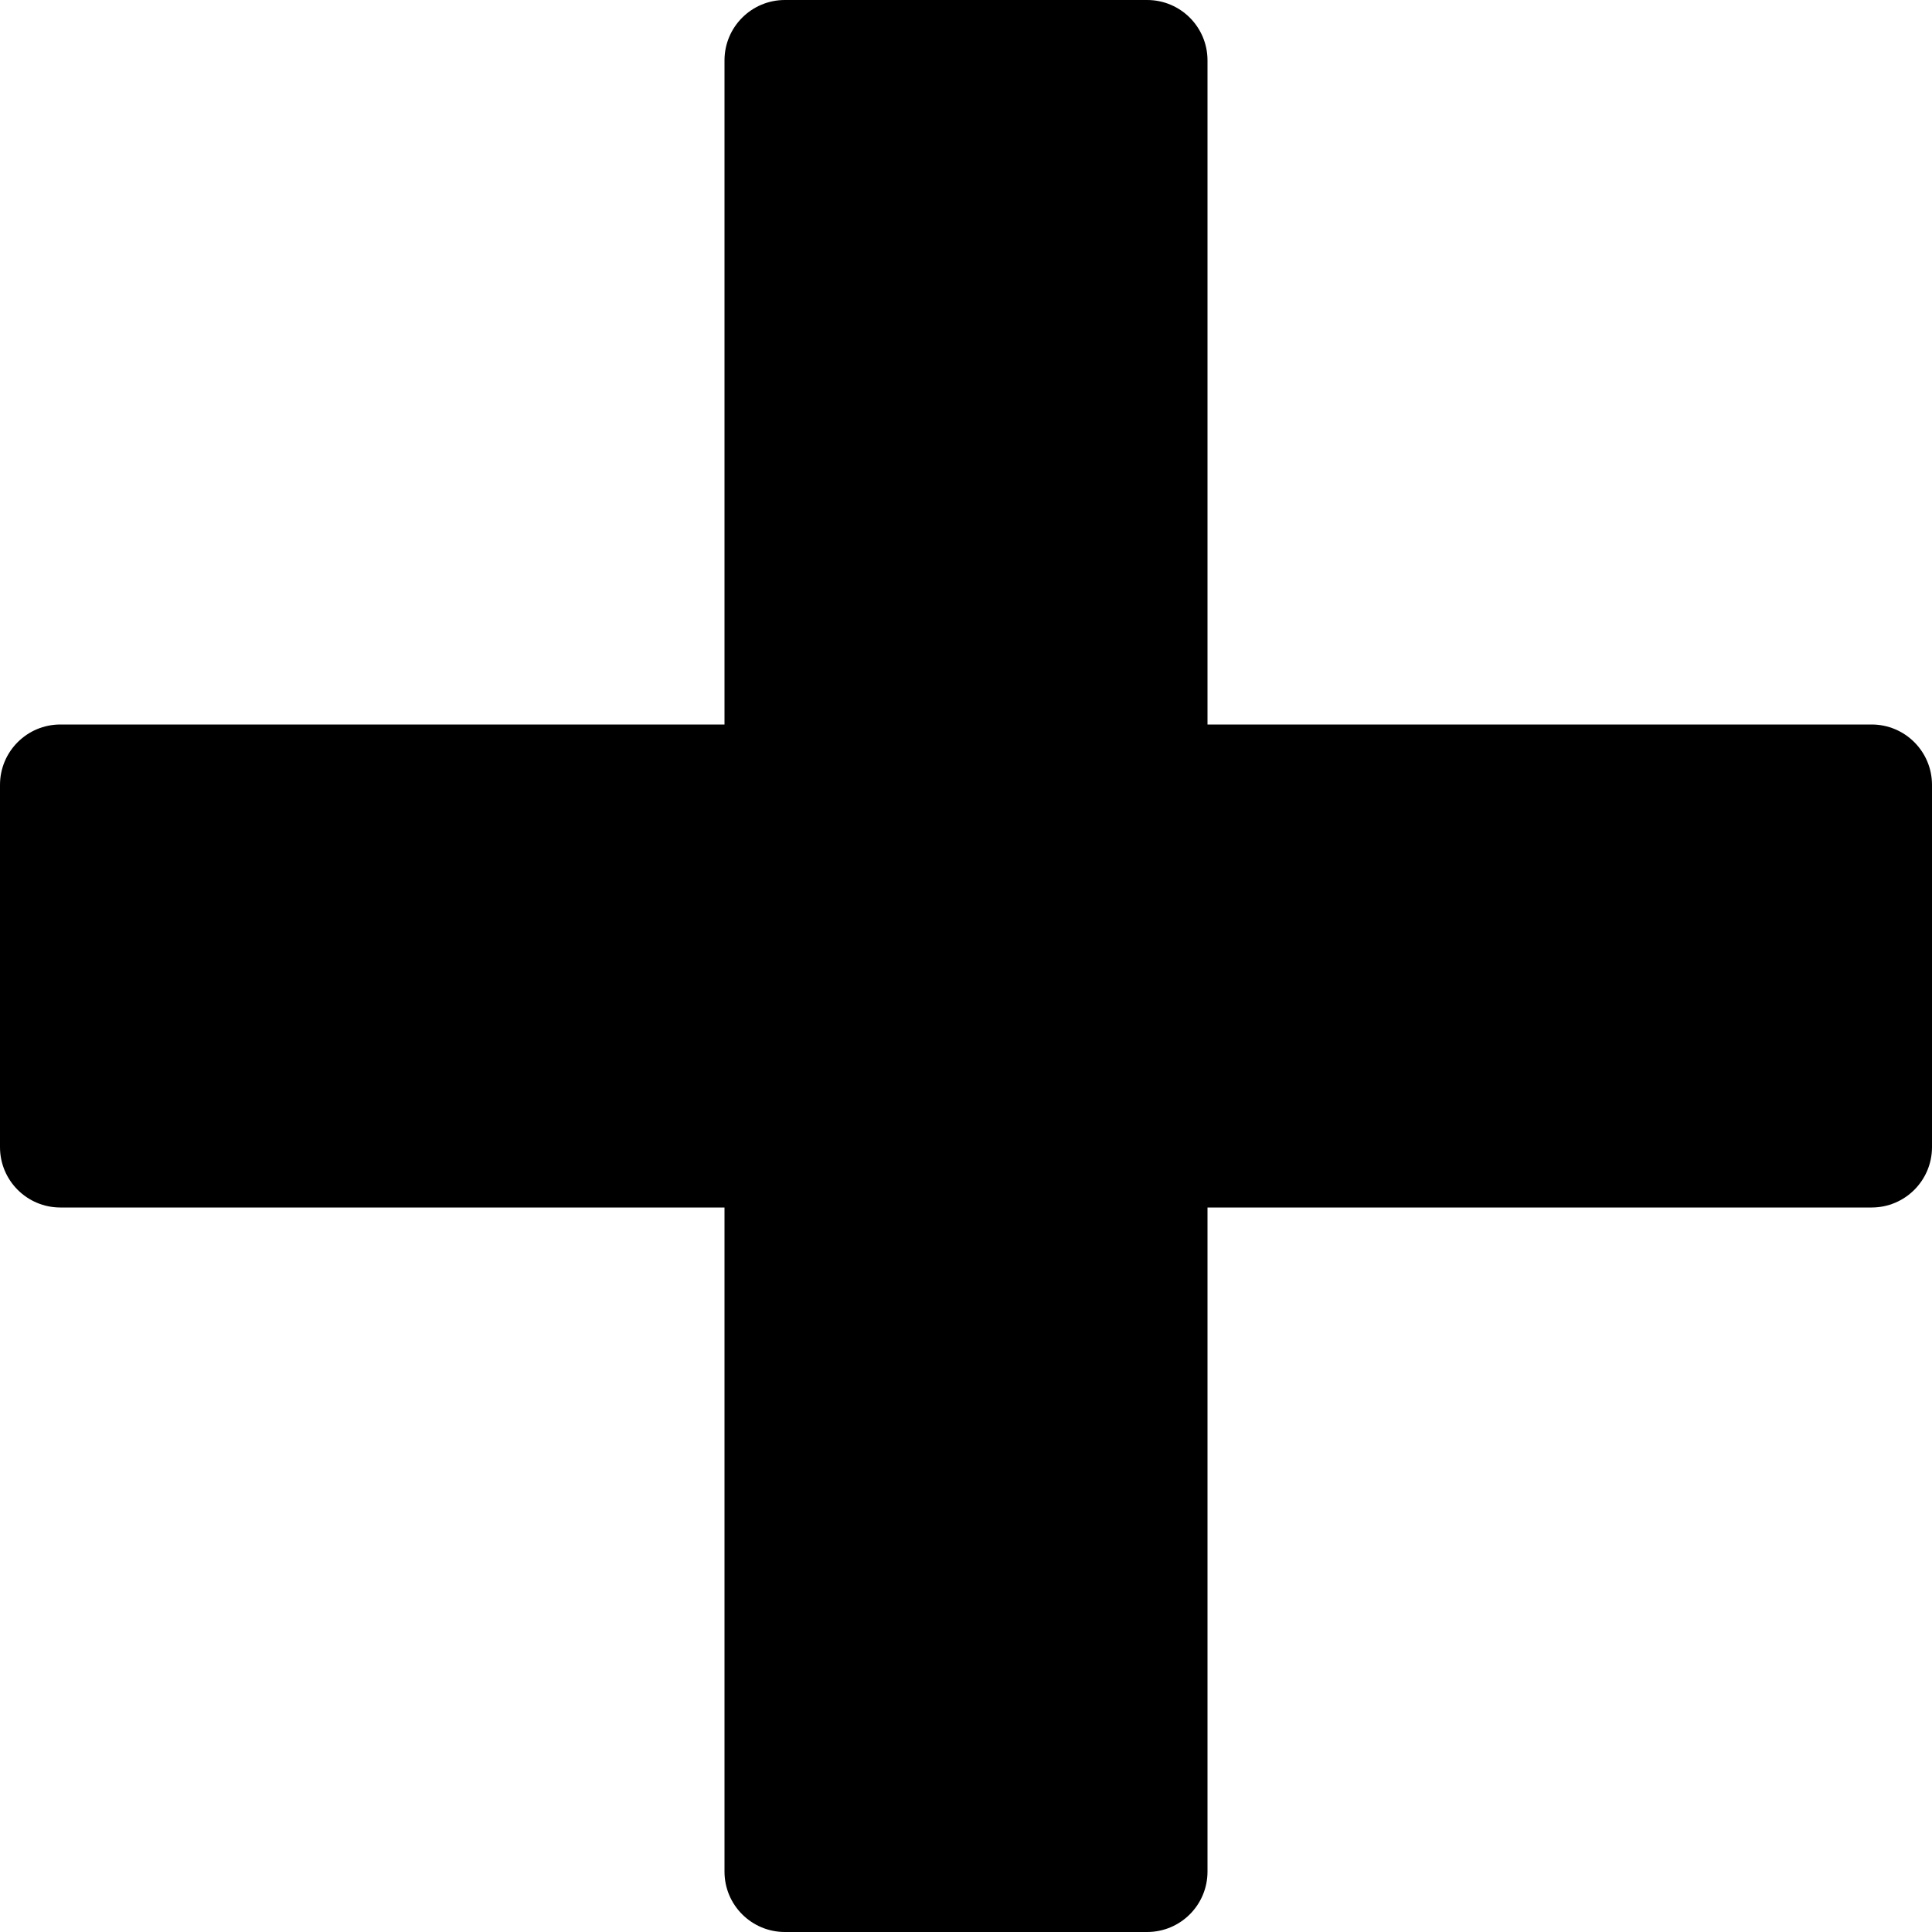
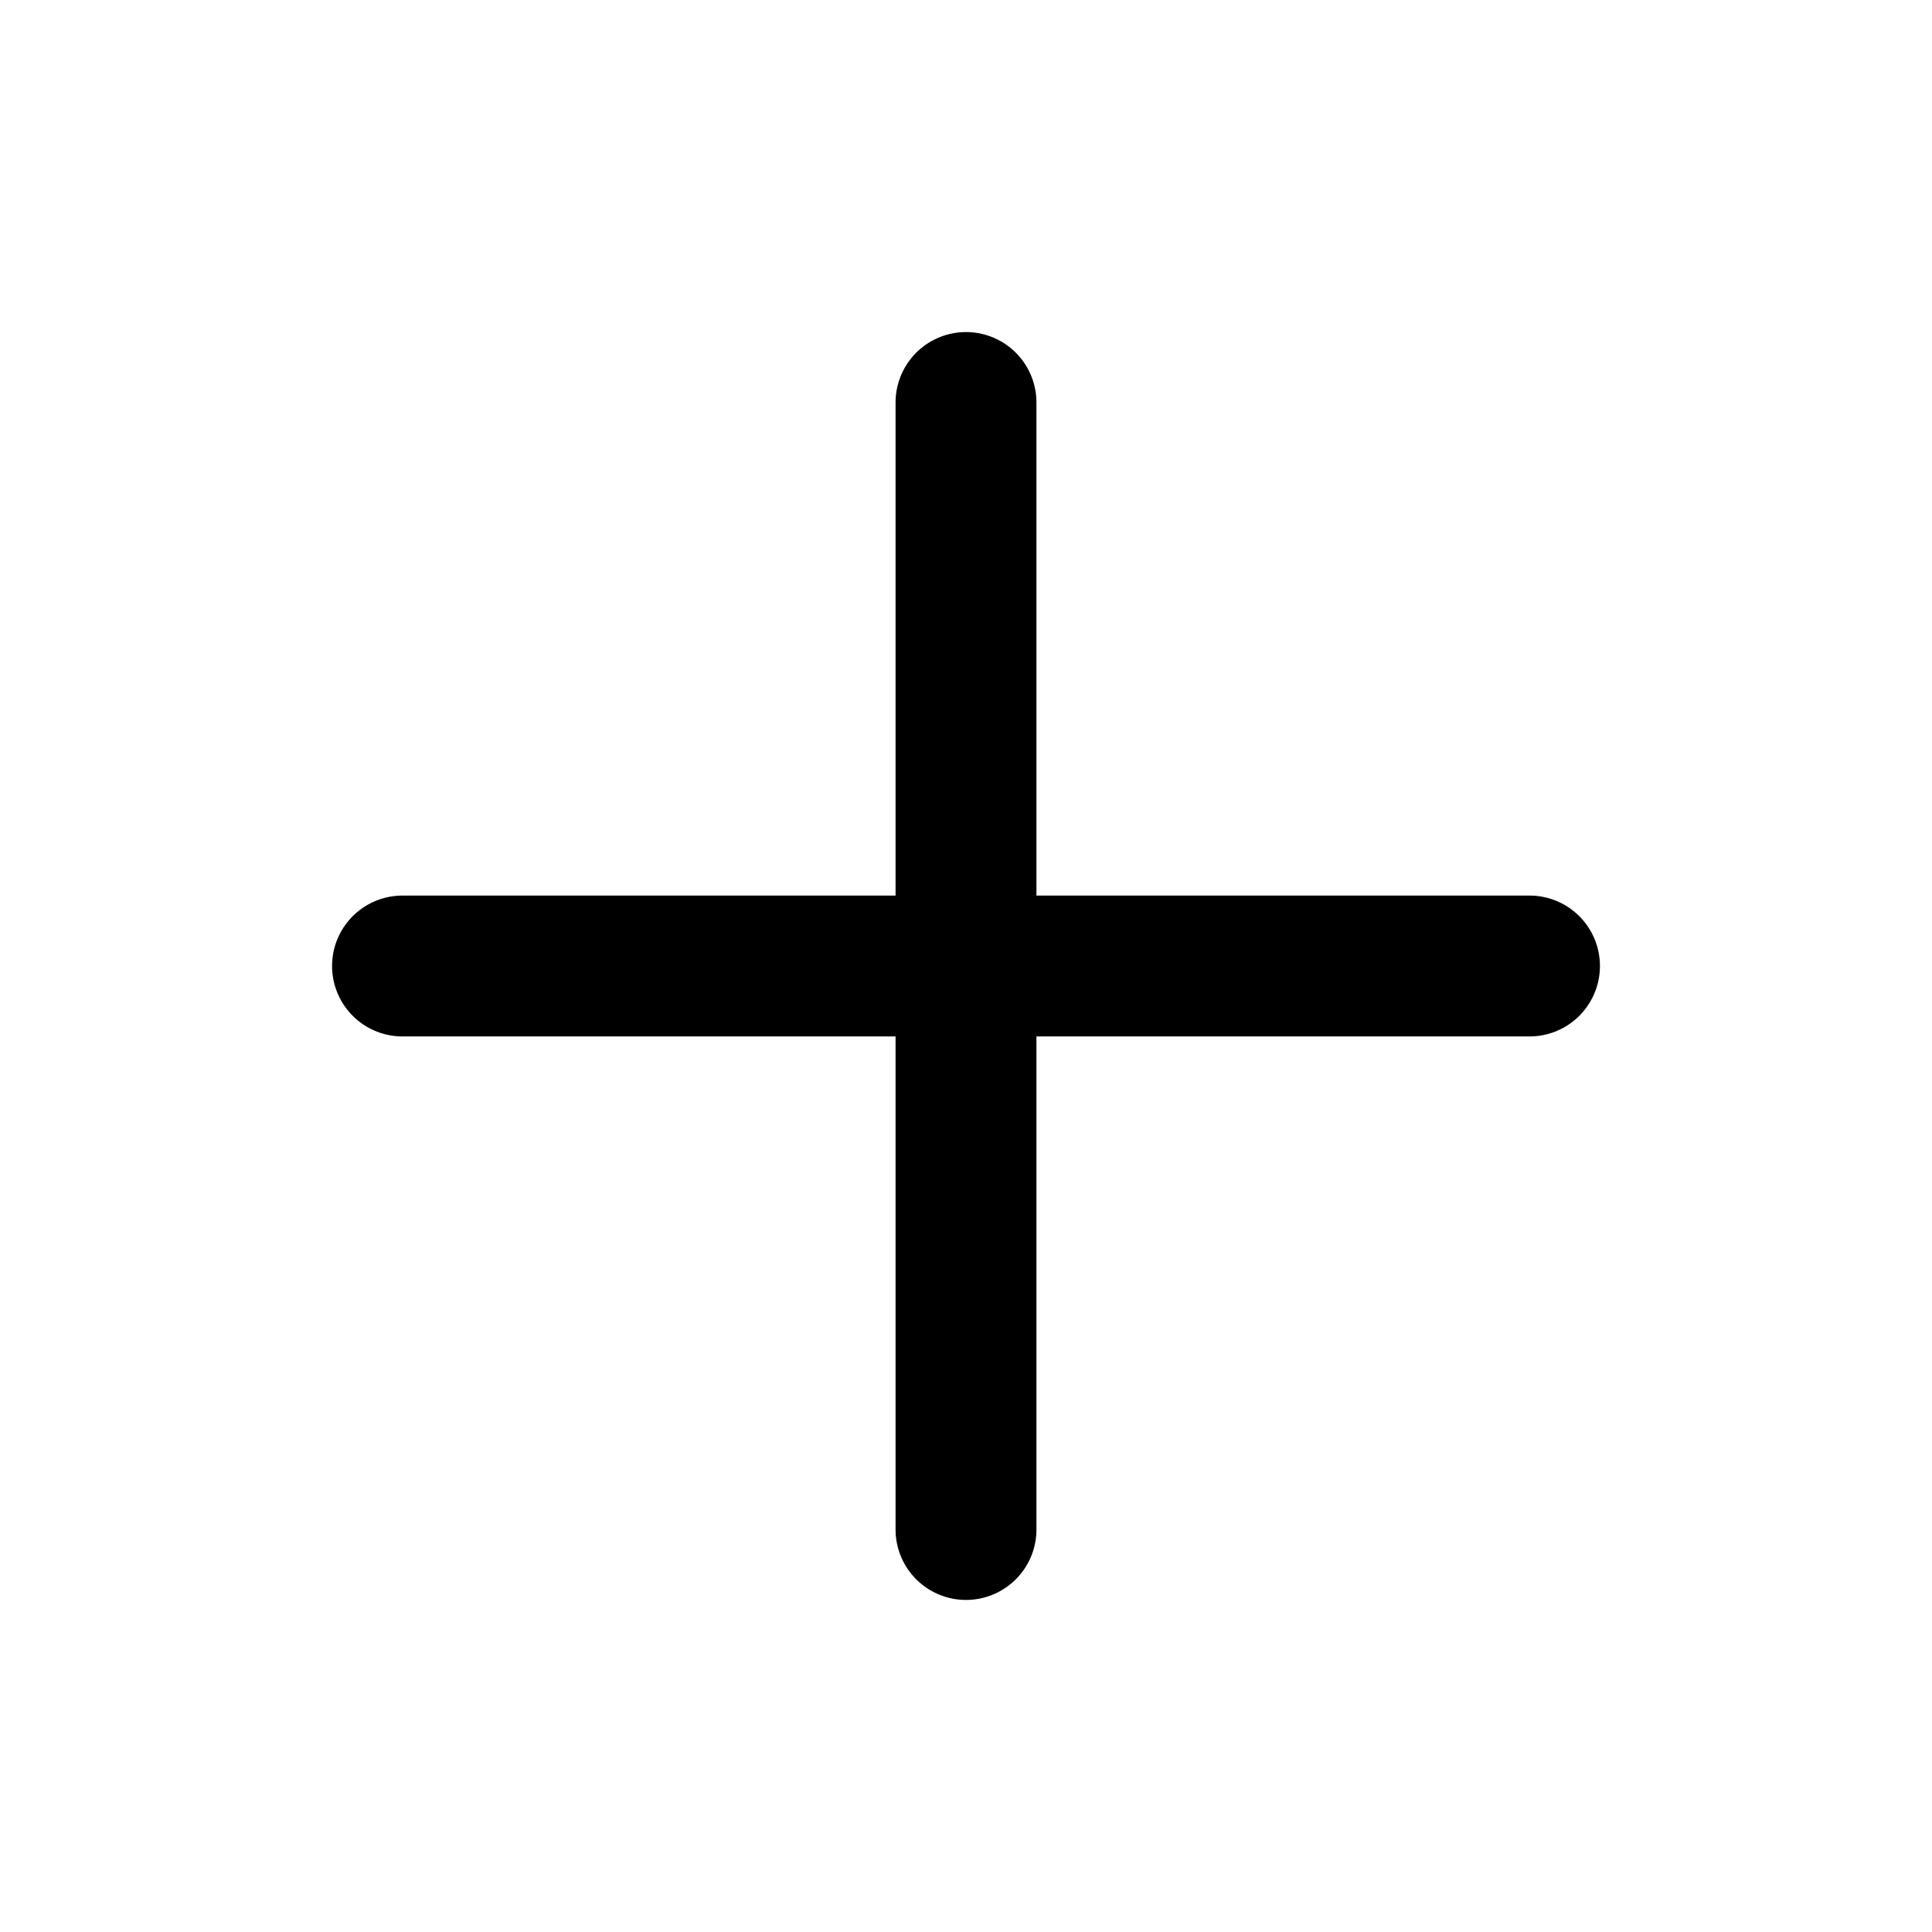
- <svg xmlns="http://www.w3.org/2000/svg" version="1.1" width="64" height="64" viewBox="0 0 64 64">
-   <path d="M62 24h-22v-22c0-1.105-0.895-2-2-2h-12c-1.105 0-2 0.895-2 2v22h-22c-1.105 0-2 0.895-2 2v12c0 1.105 0.895 2 2 2h22v22c0 1.105 0.895 2 2 2h12c1.105 0 2-0.895 2-2v-22h22c1.105 0 2-0.895 2-2v-12c0-1.105-0.895-2-2-2z" fill="#000000" />
+ <svg xmlns="http://www.w3.org/2000/svg" width="24" height="24" viewBox="0 0 24 24" fill="none" stroke="#000000" stroke-width="1.75" stroke-linecap="round" stroke-linejoin="round">
+   <path d="M5 12h14" />
+   <path d="M12 5v14" />
</svg>
